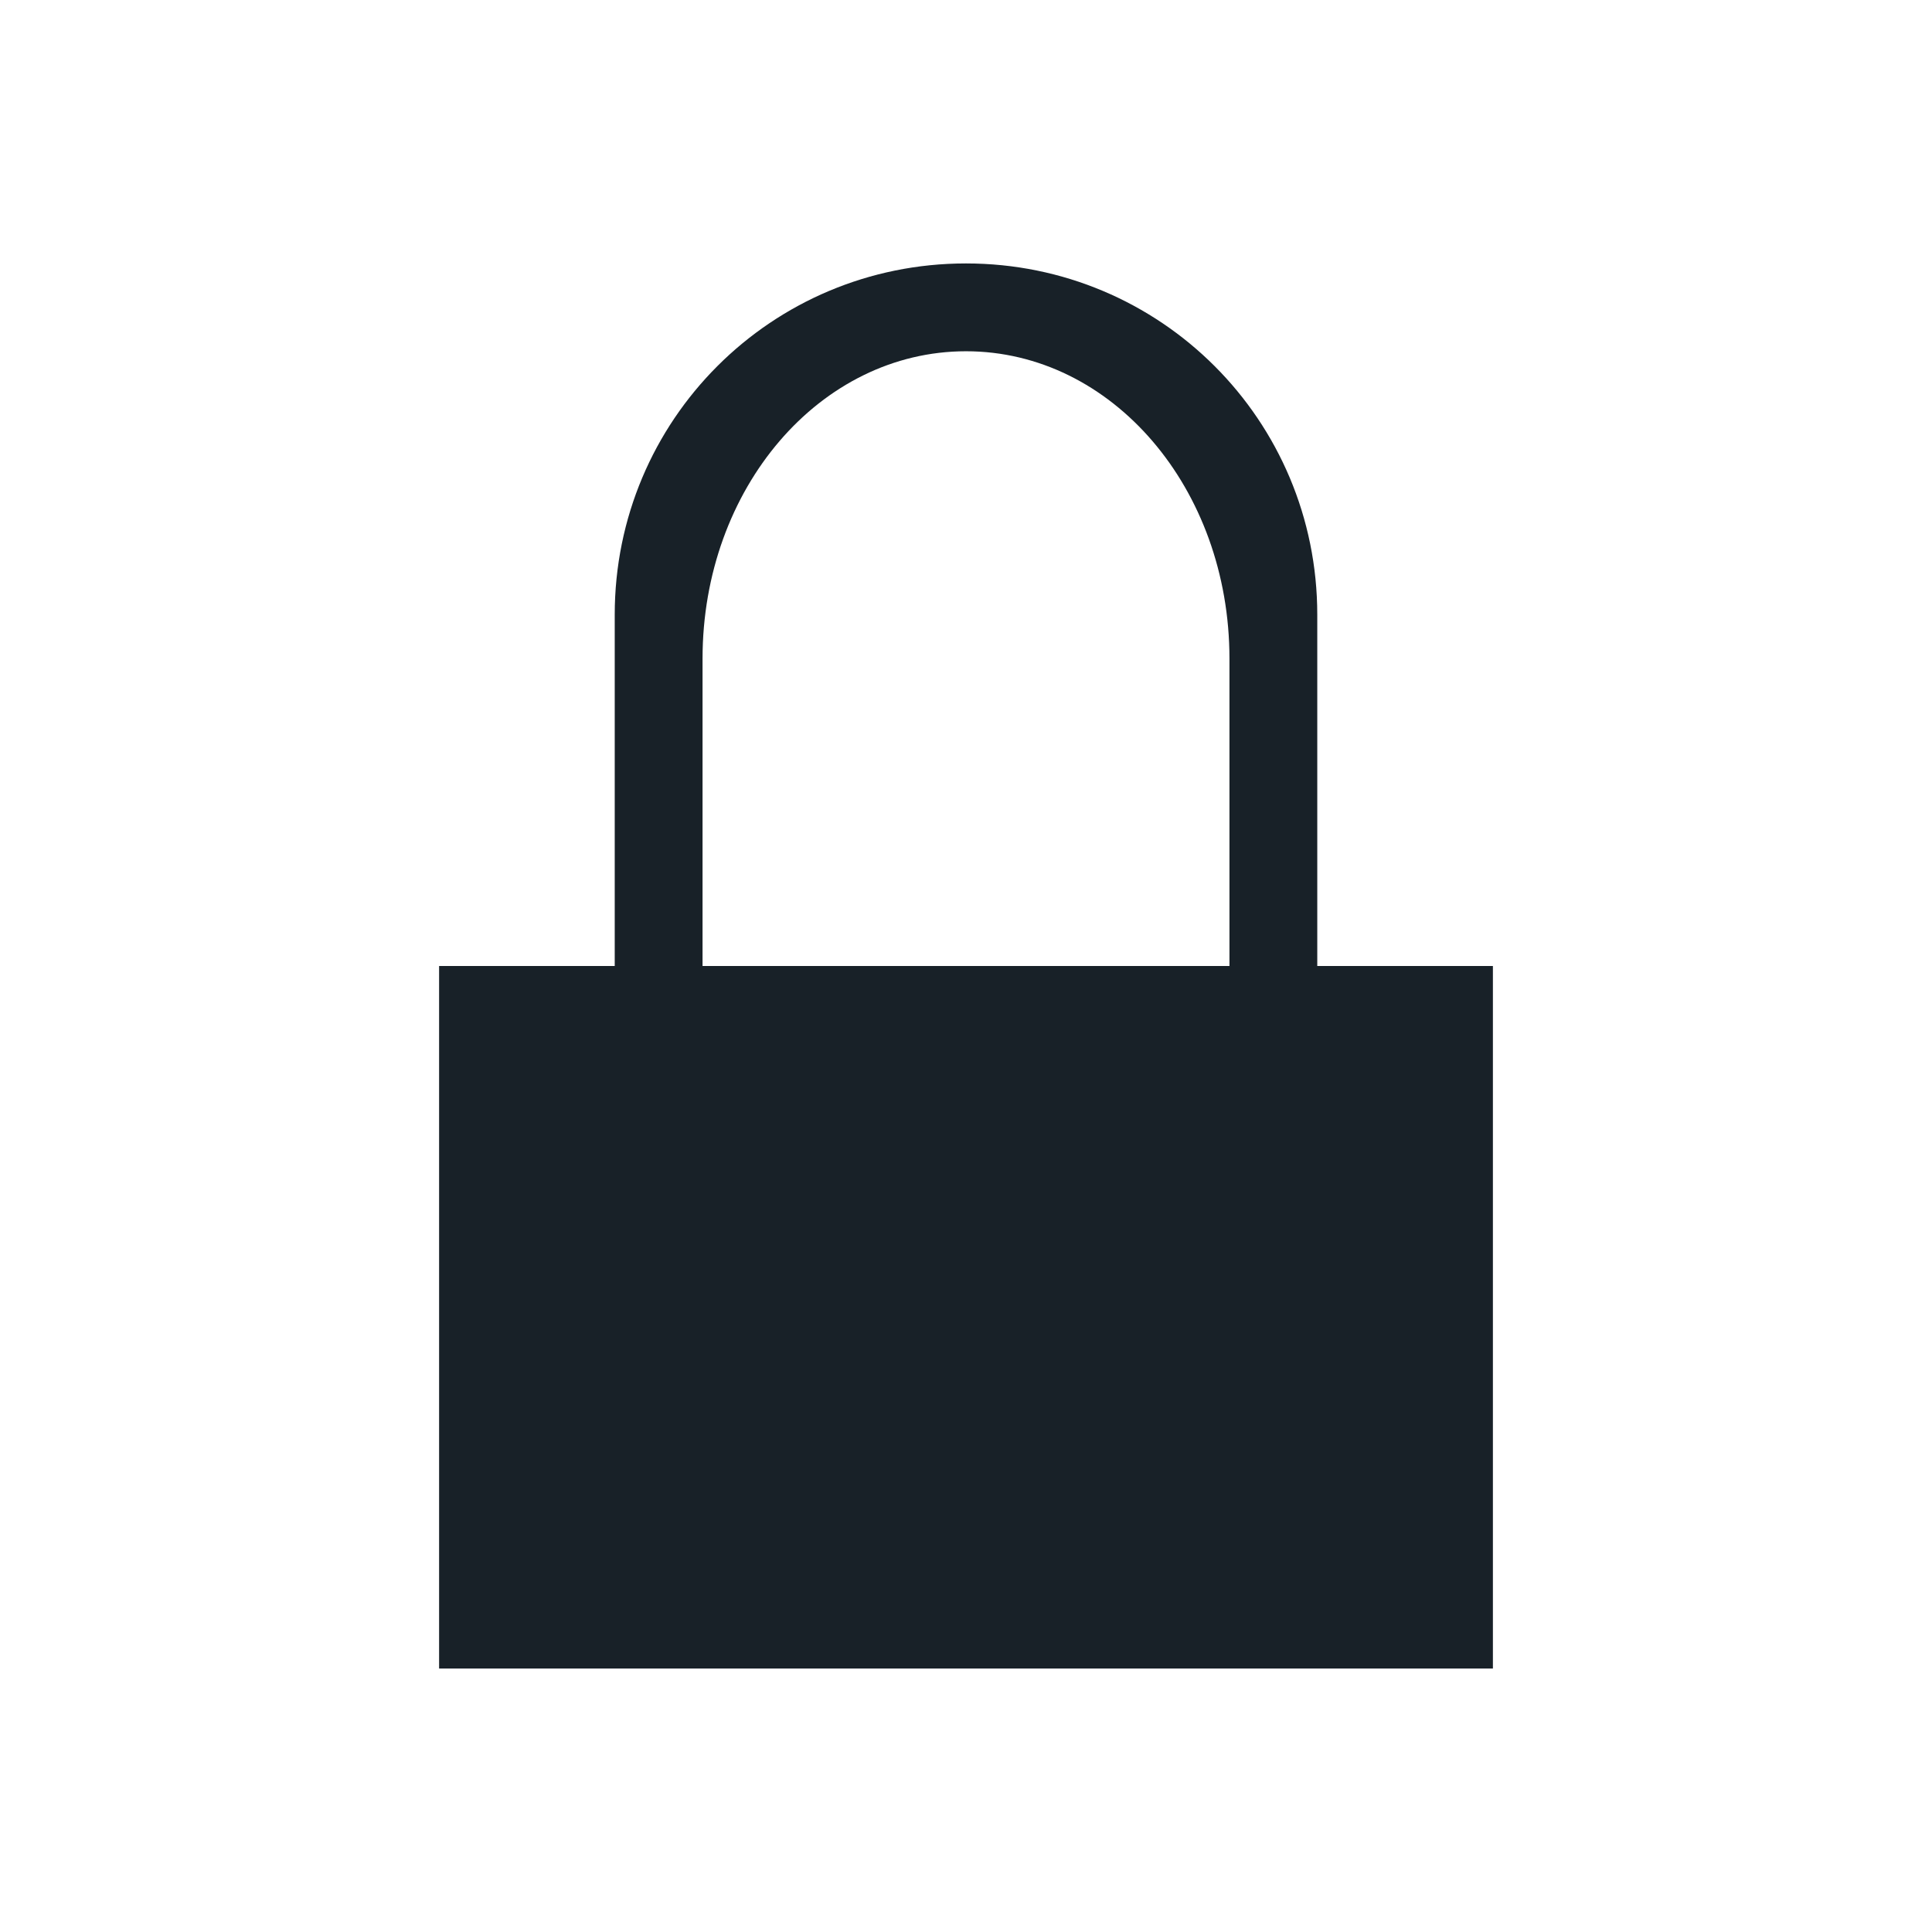
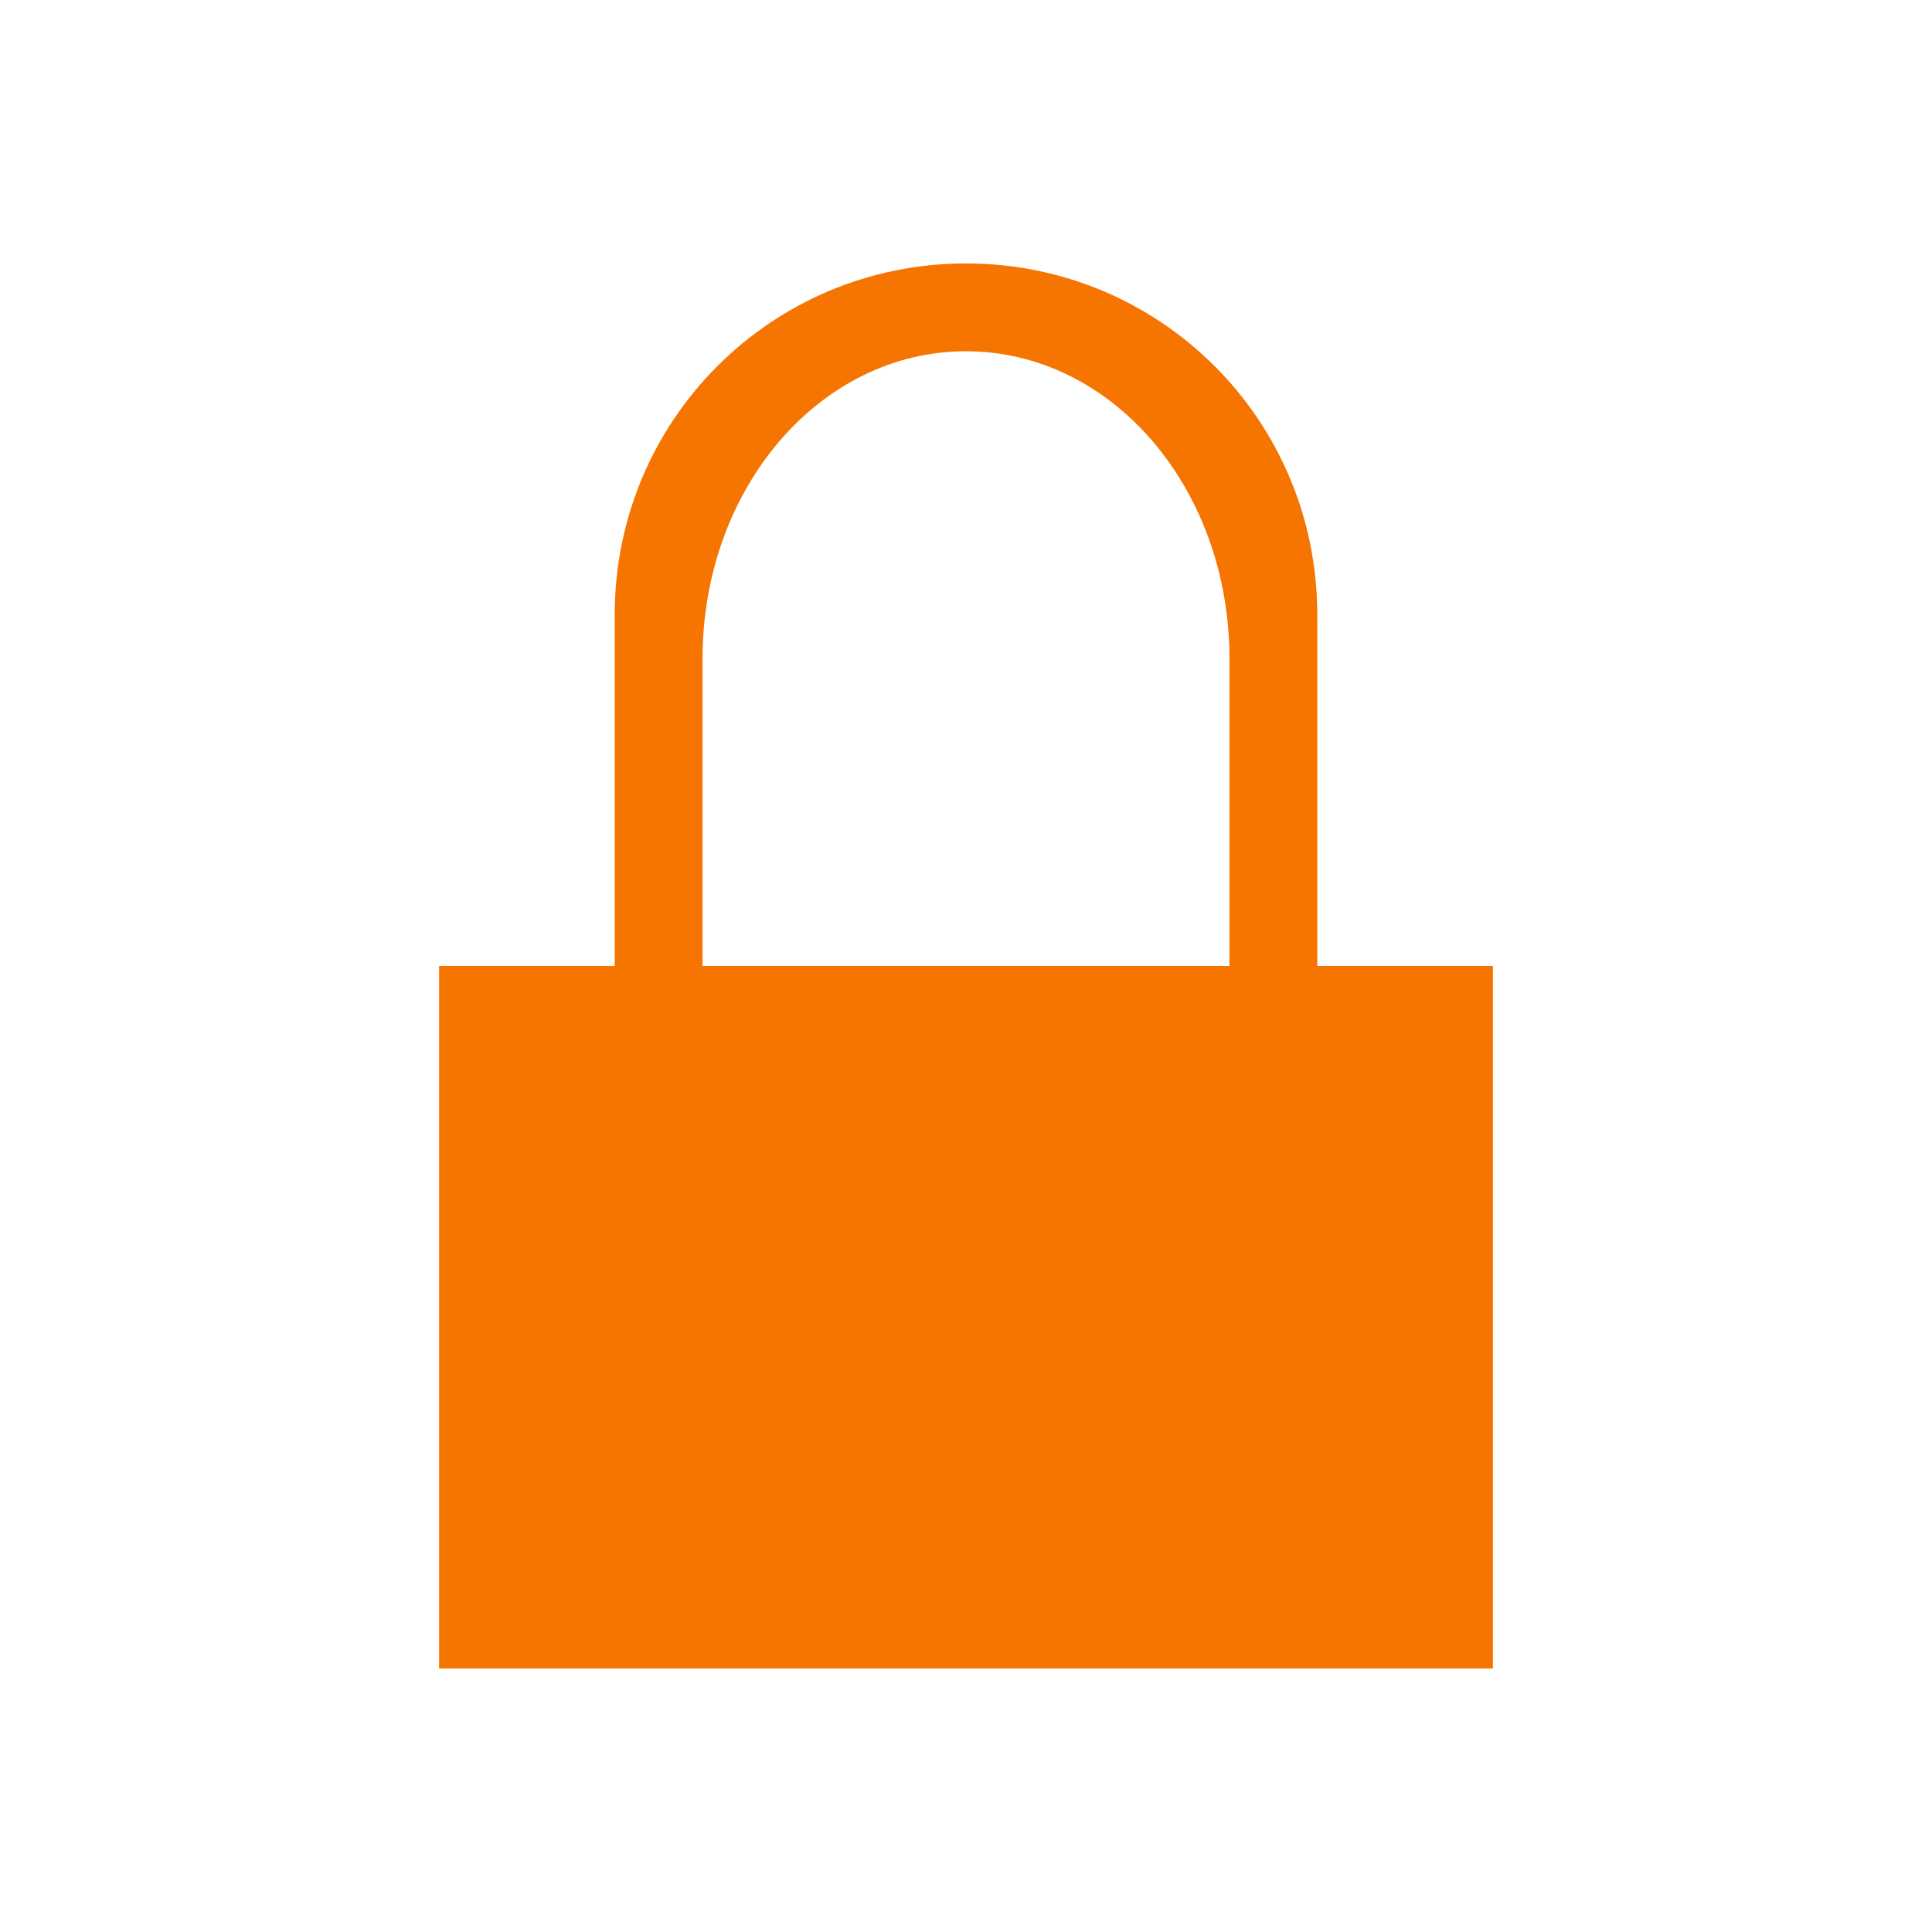
<svg xmlns="http://www.w3.org/2000/svg" width="22" height="22" id="svg3760" version="1.1">
  <defs id="defs3762" />
  <g id="layer1" transform="translate(-553.7225,-583.1193)">
    <g transform="translate(553.7225,-447.2429)" id="layer1-8">
-       <path id="rect4136" transform="translate(0,1030.362)" d="M 11,3 C 8.784,3 7,4.784 7,7 l 0,4 -2,0 0,1 0,7 1,0 10,0 1,0 0,-8 -1,0 -1,0 0,-4 C 15,4.784 13.216,3 11,3 Z m 0,1 c 1.662,0 3,1.561 3,3.5 L 14,11 8,11 8,7.5 C 8,5.561 9.338,4 11,4 Z" style="opacity:1;fill:#182128;fill-opacity:1;stroke:none" />
+       <path id="rect4136" transform="translate(0,1030.362)" d="M 11,3 C 8.784,3 7,4.784 7,7 l 0,4 -2,0 0,1 0,7 1,0 10,0 1,0 0,-8 -1,0 -1,0 0,-4 C 15,4.784 13.216,3 11,3 Z m 0,1 c 1.662,0 3,1.561 3,3.5 L 14,11 8,11 8,7.5 C 8,5.561 9.338,4 11,4 Z" style="opacity:1;fill:#f67400;fill-opacity:1;stroke:none" />
    </g>
  </g>
</svg>
